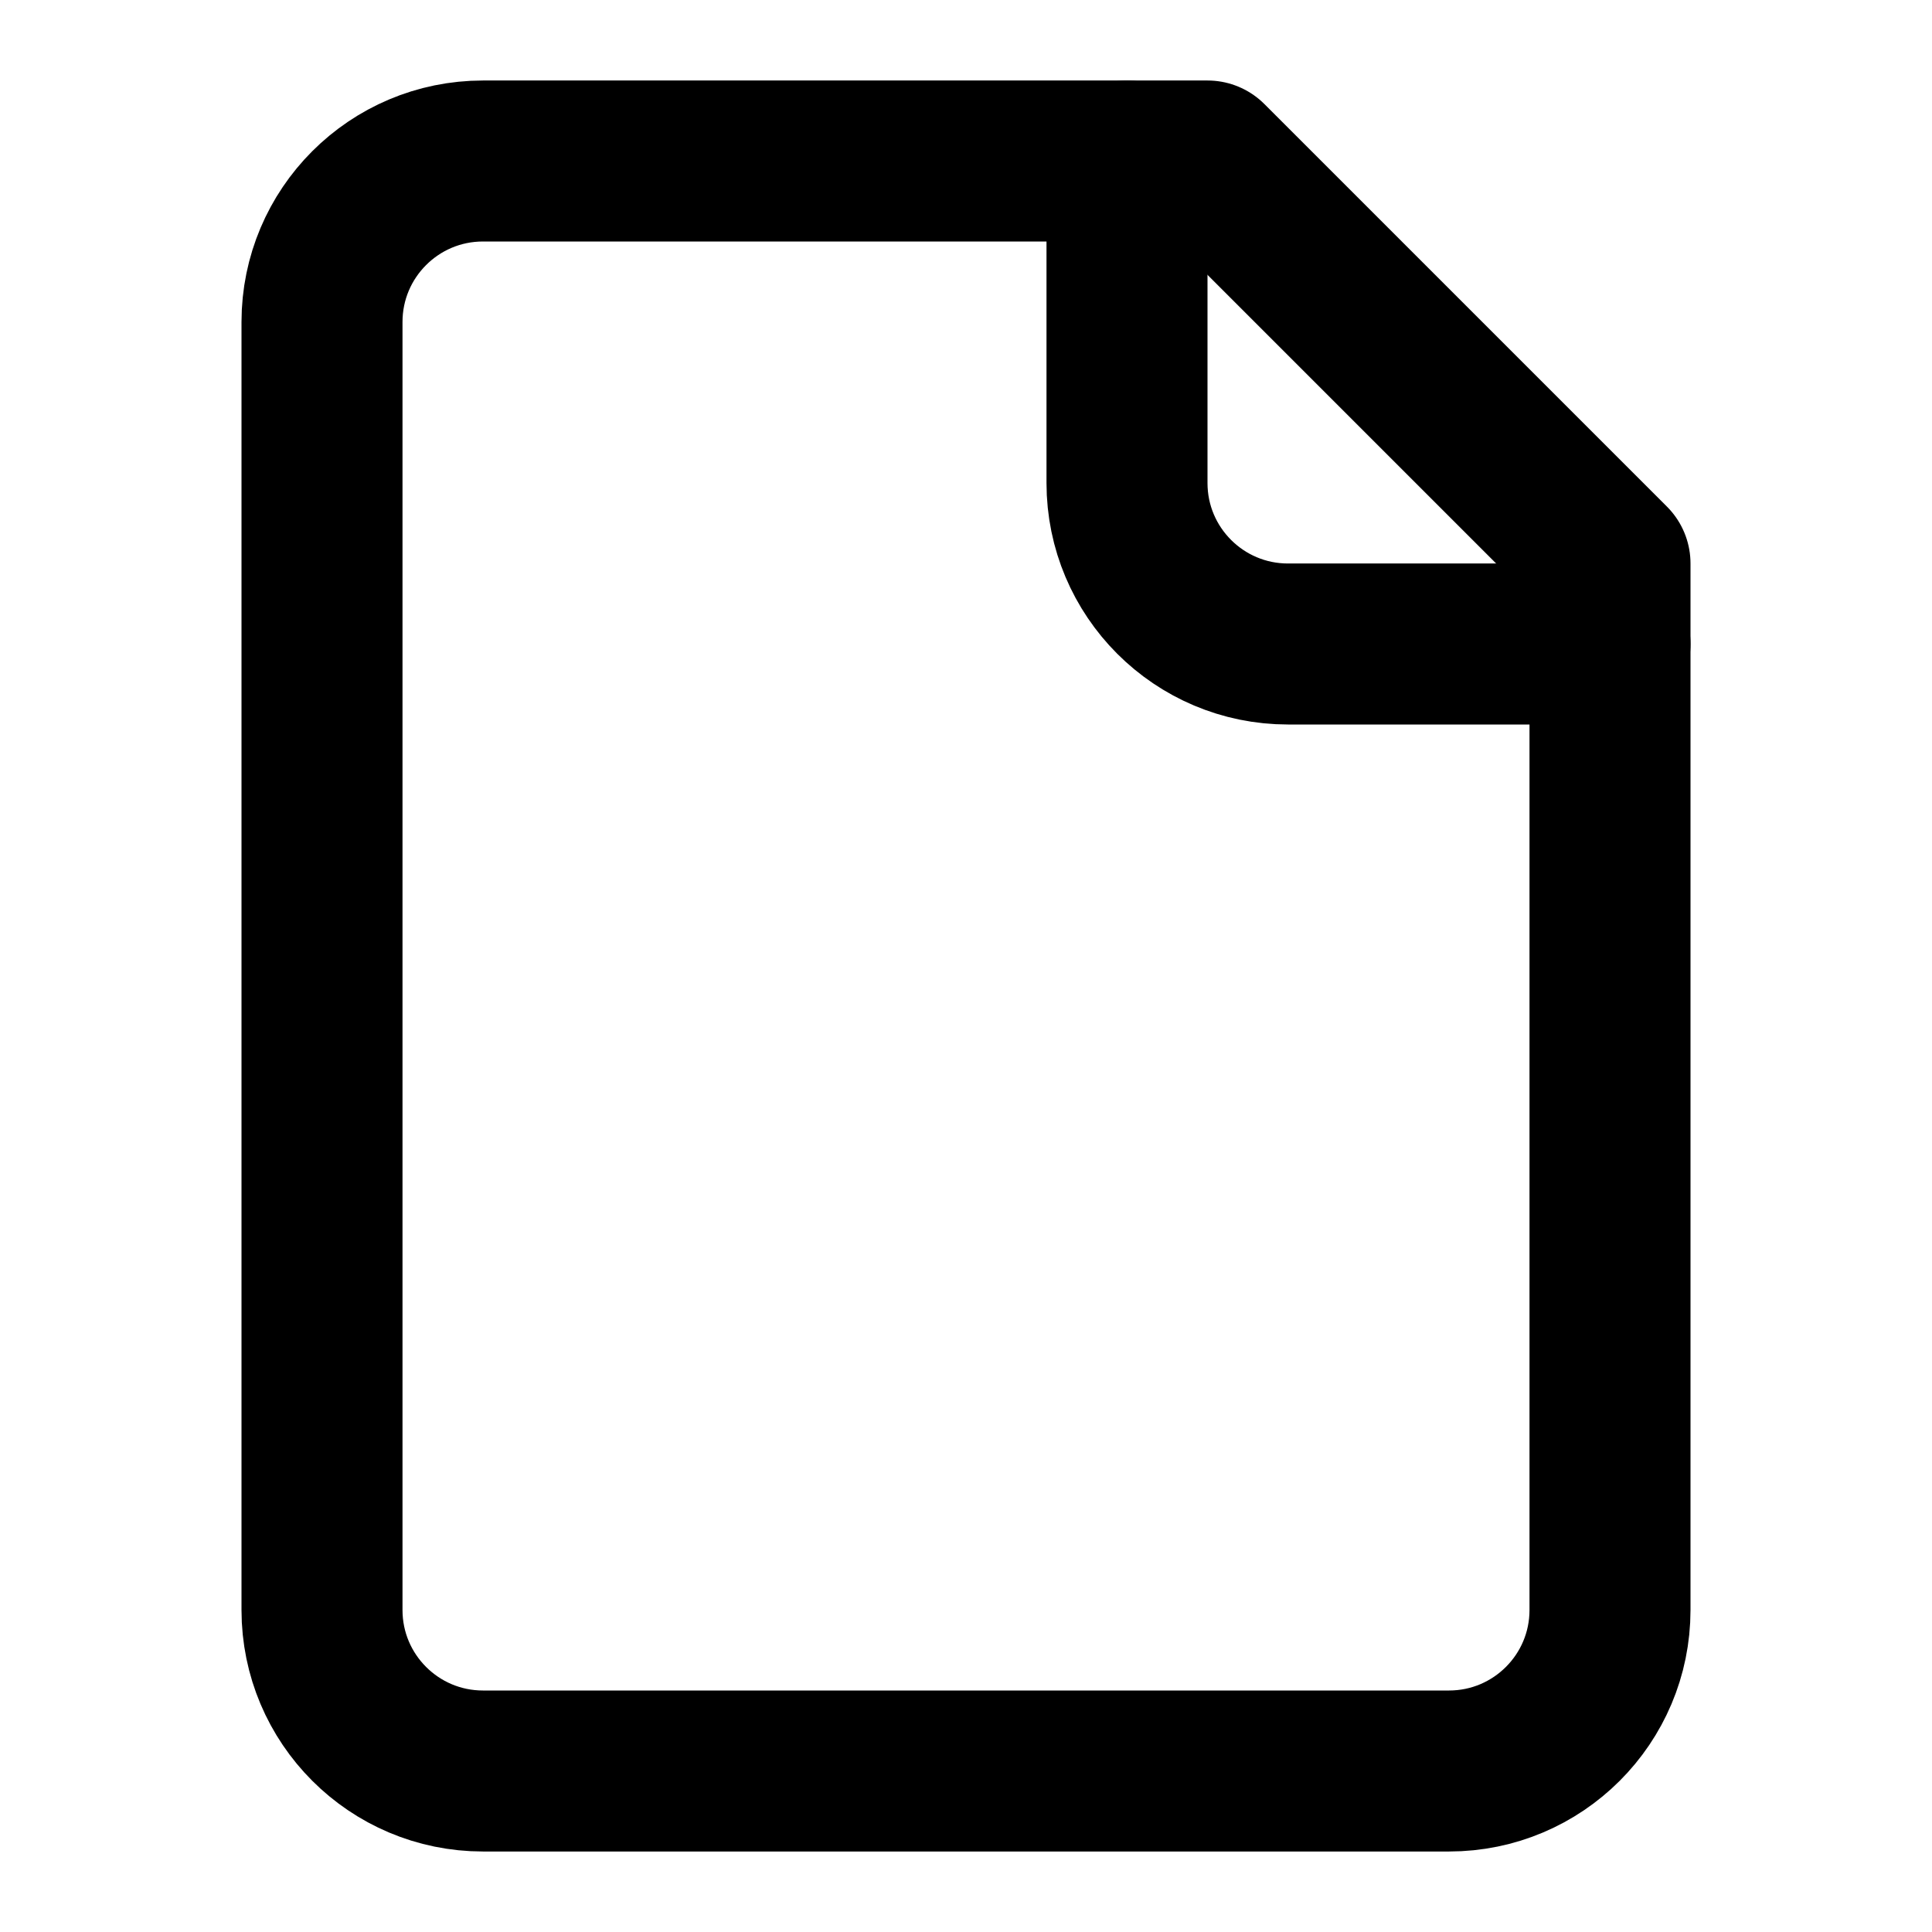
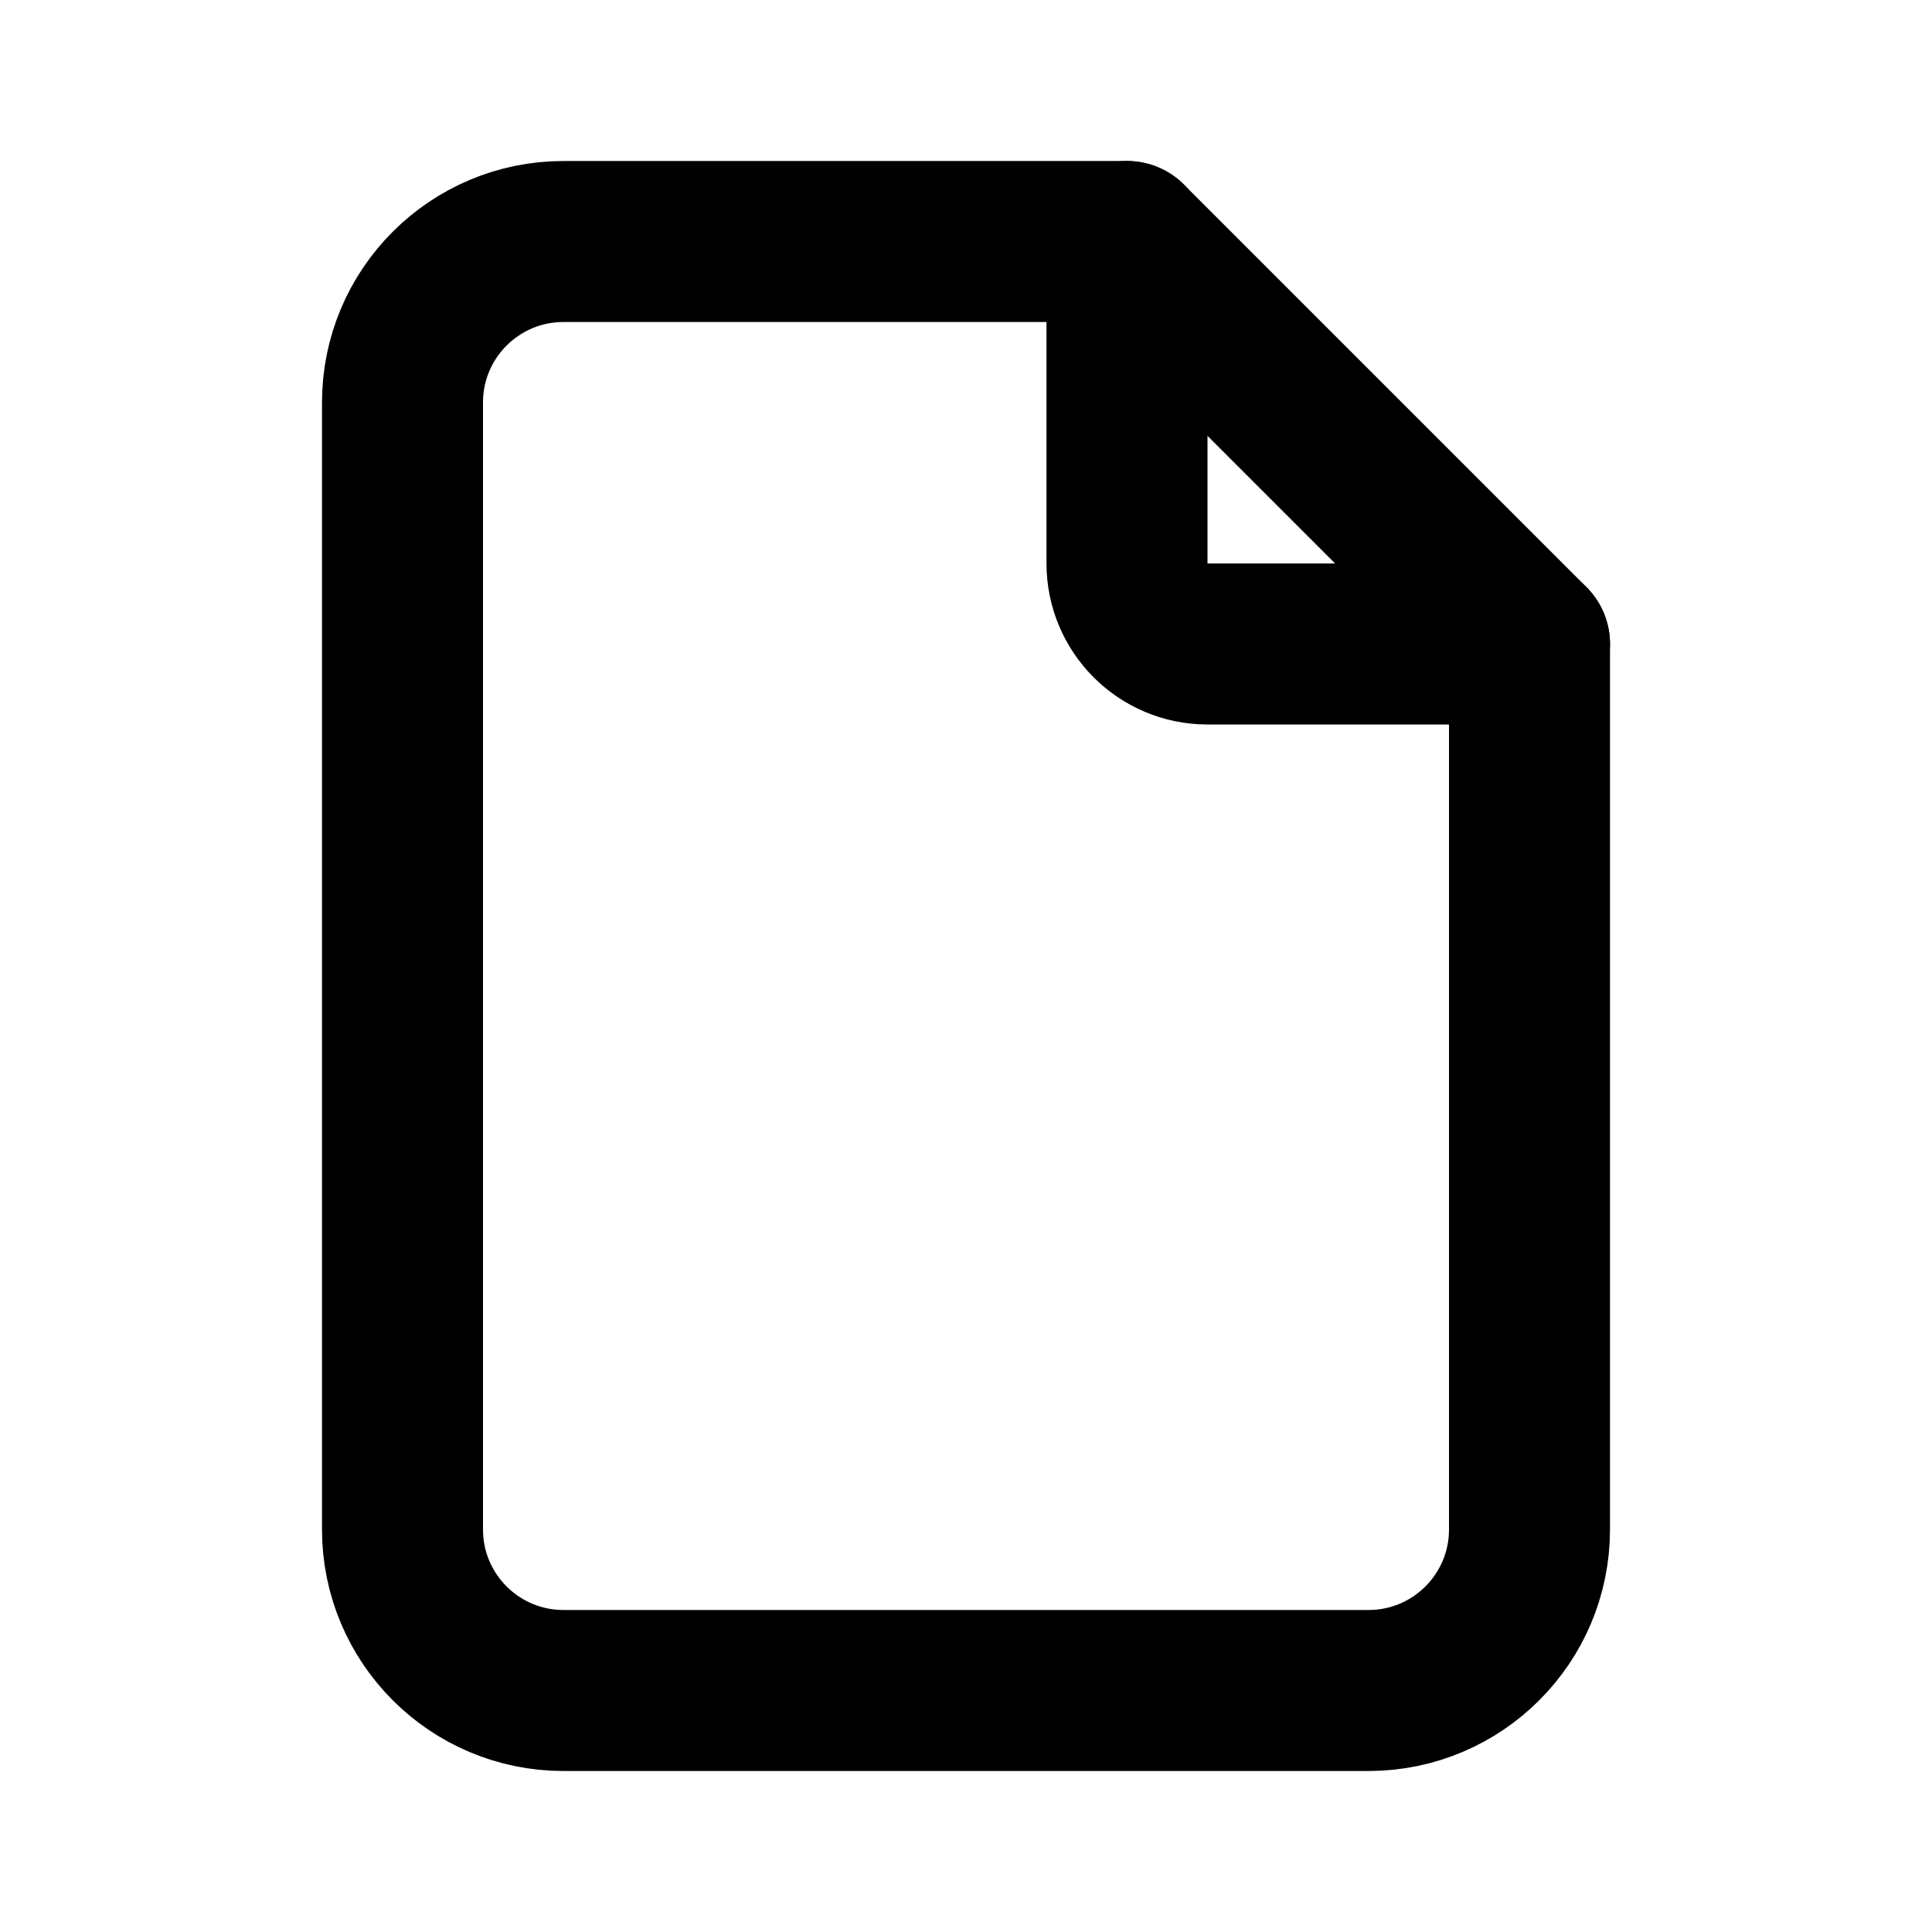
- <svg xmlns="http://www.w3.org/2000/svg" viewBox="0 0 24 24" fill="none" stroke="currentColor" stroke-width="2" stroke-linecap="round" stroke-linejoin="round" class="lucide lucide-file-icon lucide-file">
-   <path d="M15 2H6a2 2 0 0 0-2 2v16a2 2 0 0 0 2 2h12a2 2 0 0 0 2-2V7Z" />
-   <path d="M14 2v4a2 2 0 0 0 2 2h4" />
+ <svg xmlns="http://www.w3.org/2000/svg" viewBox="0 0 24 24" fill="none" stroke="currentColor" stroke-width="2" stroke-linecap="round" stroke-linejoin="round">
+   <path d="M14 3v4a1 1 0 0 0 1 1h4" />
+   <path d="M17 21h-10a2 2 0 0 1 -2 -2v-14a2 2 0 0 1 2 -2h7l5 5v11a2 2 0 0 1 -2 2" />
</svg>
